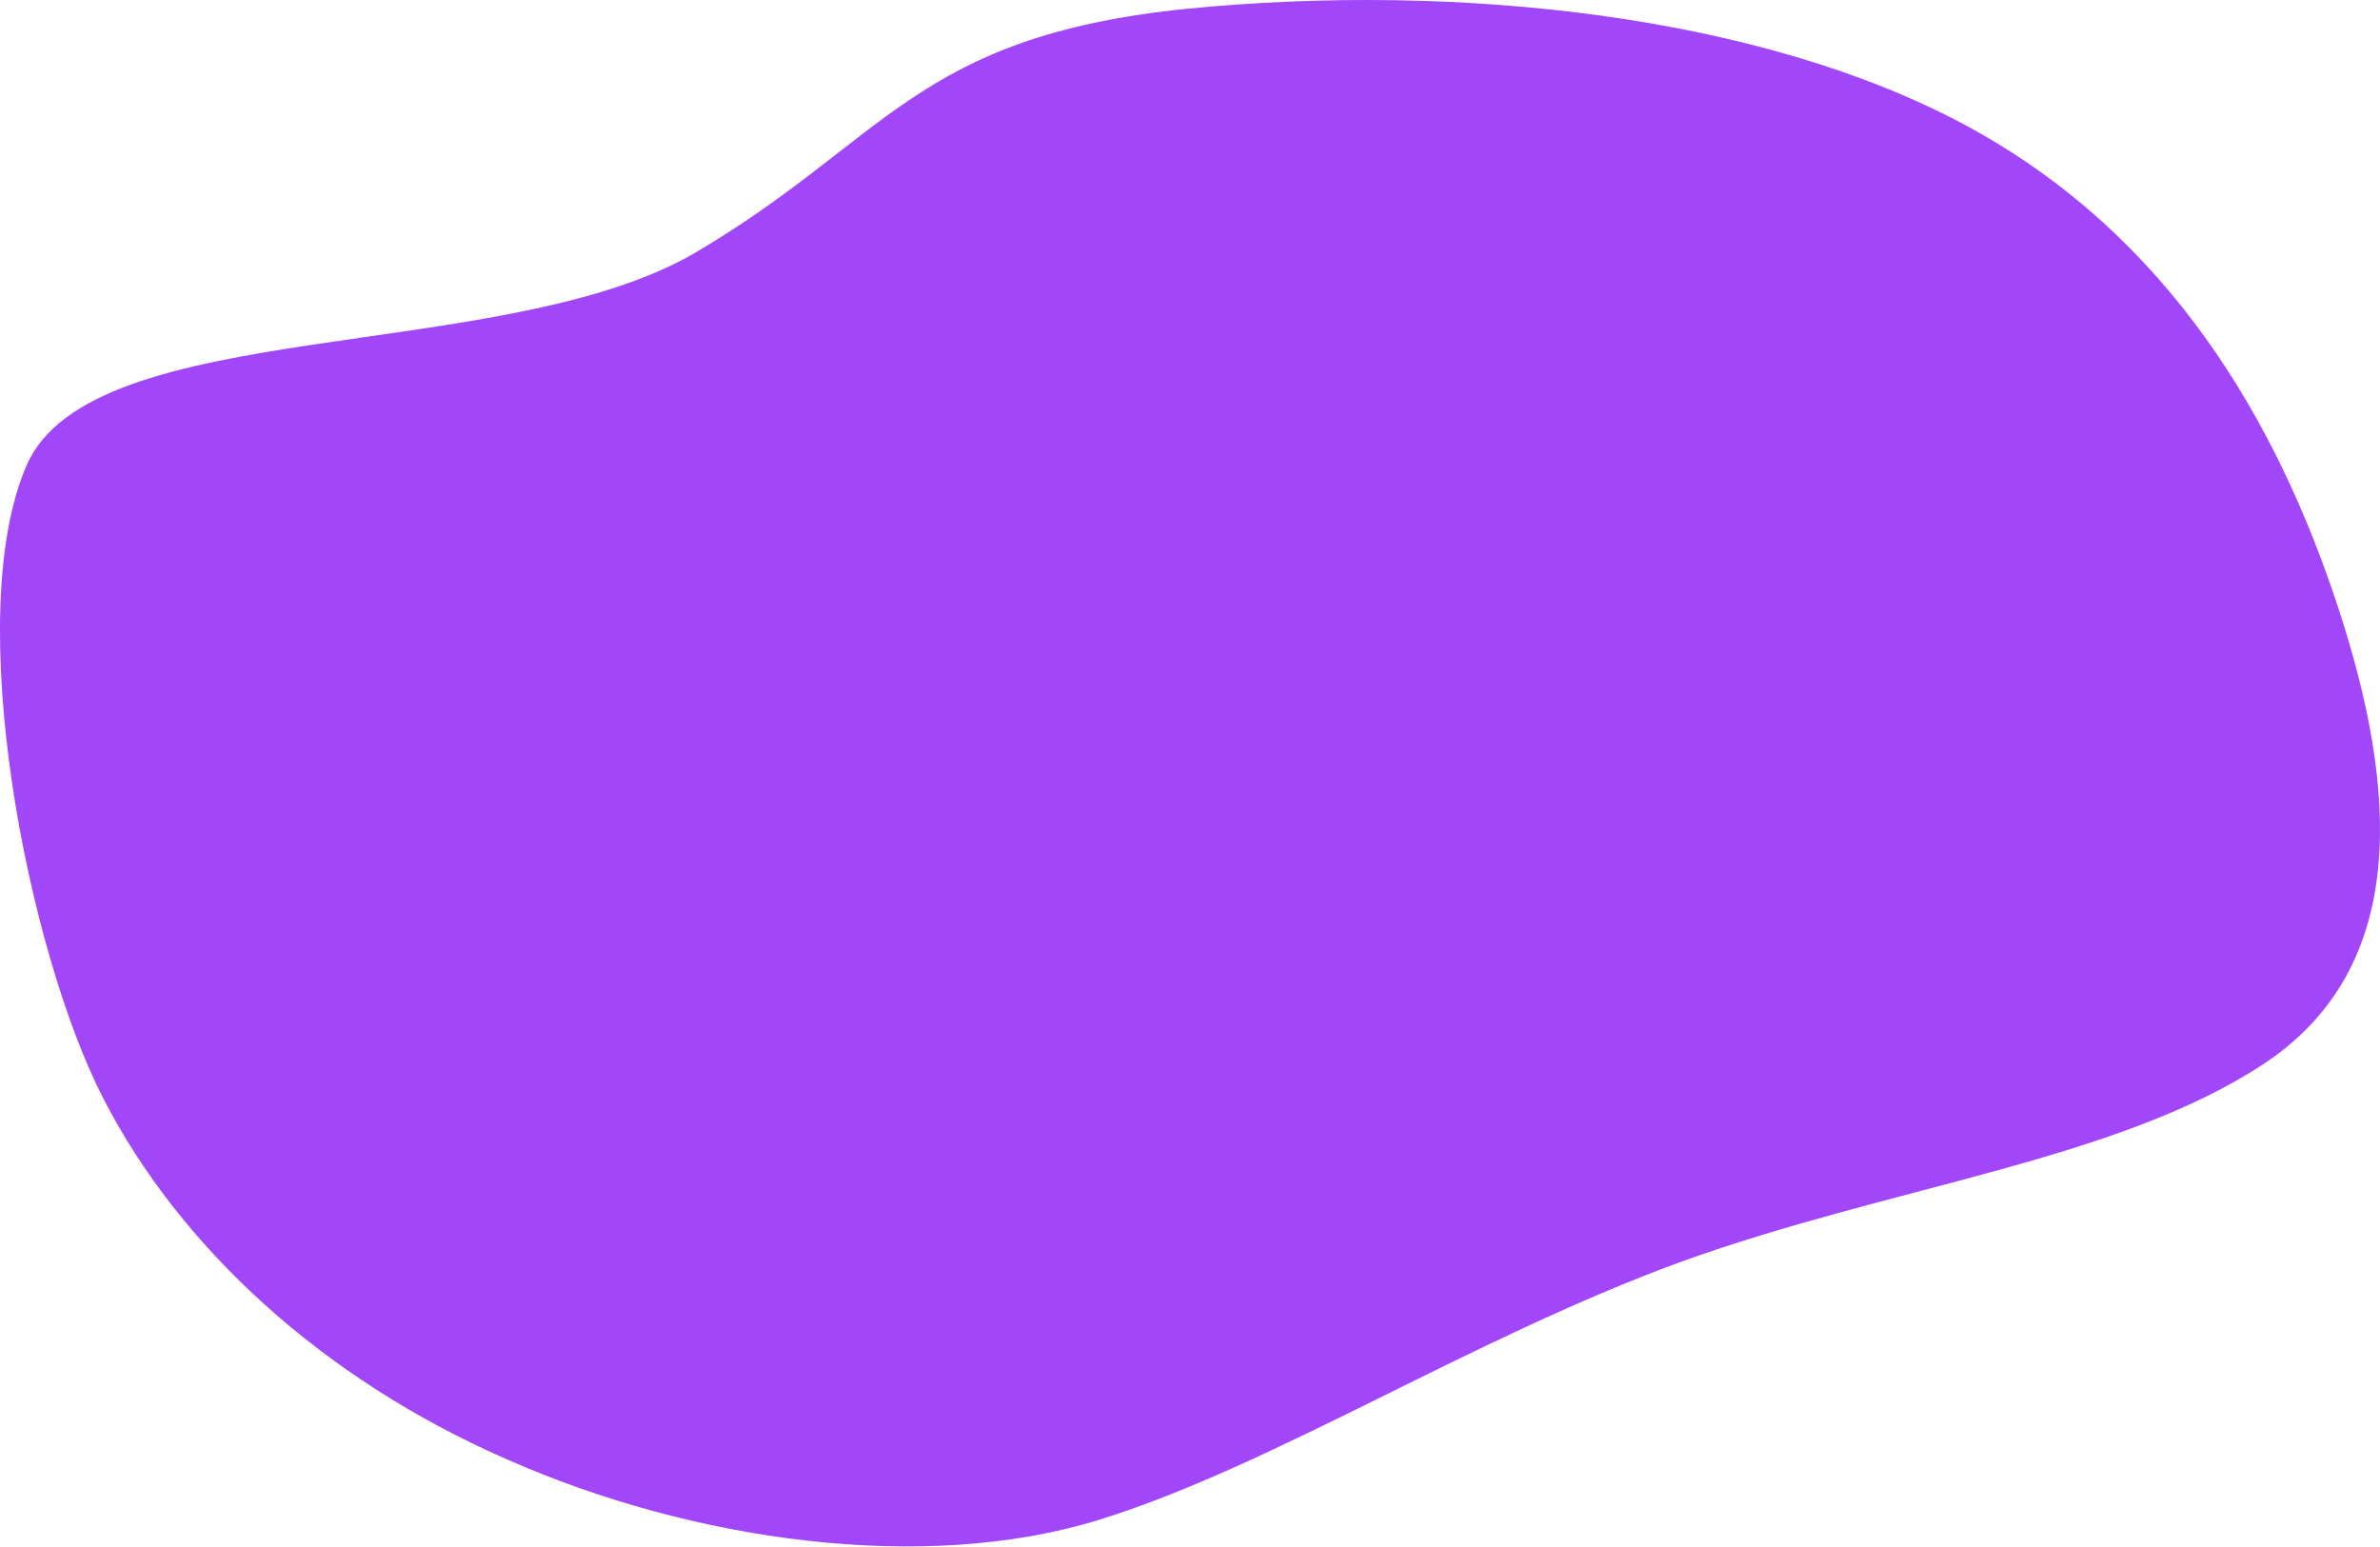
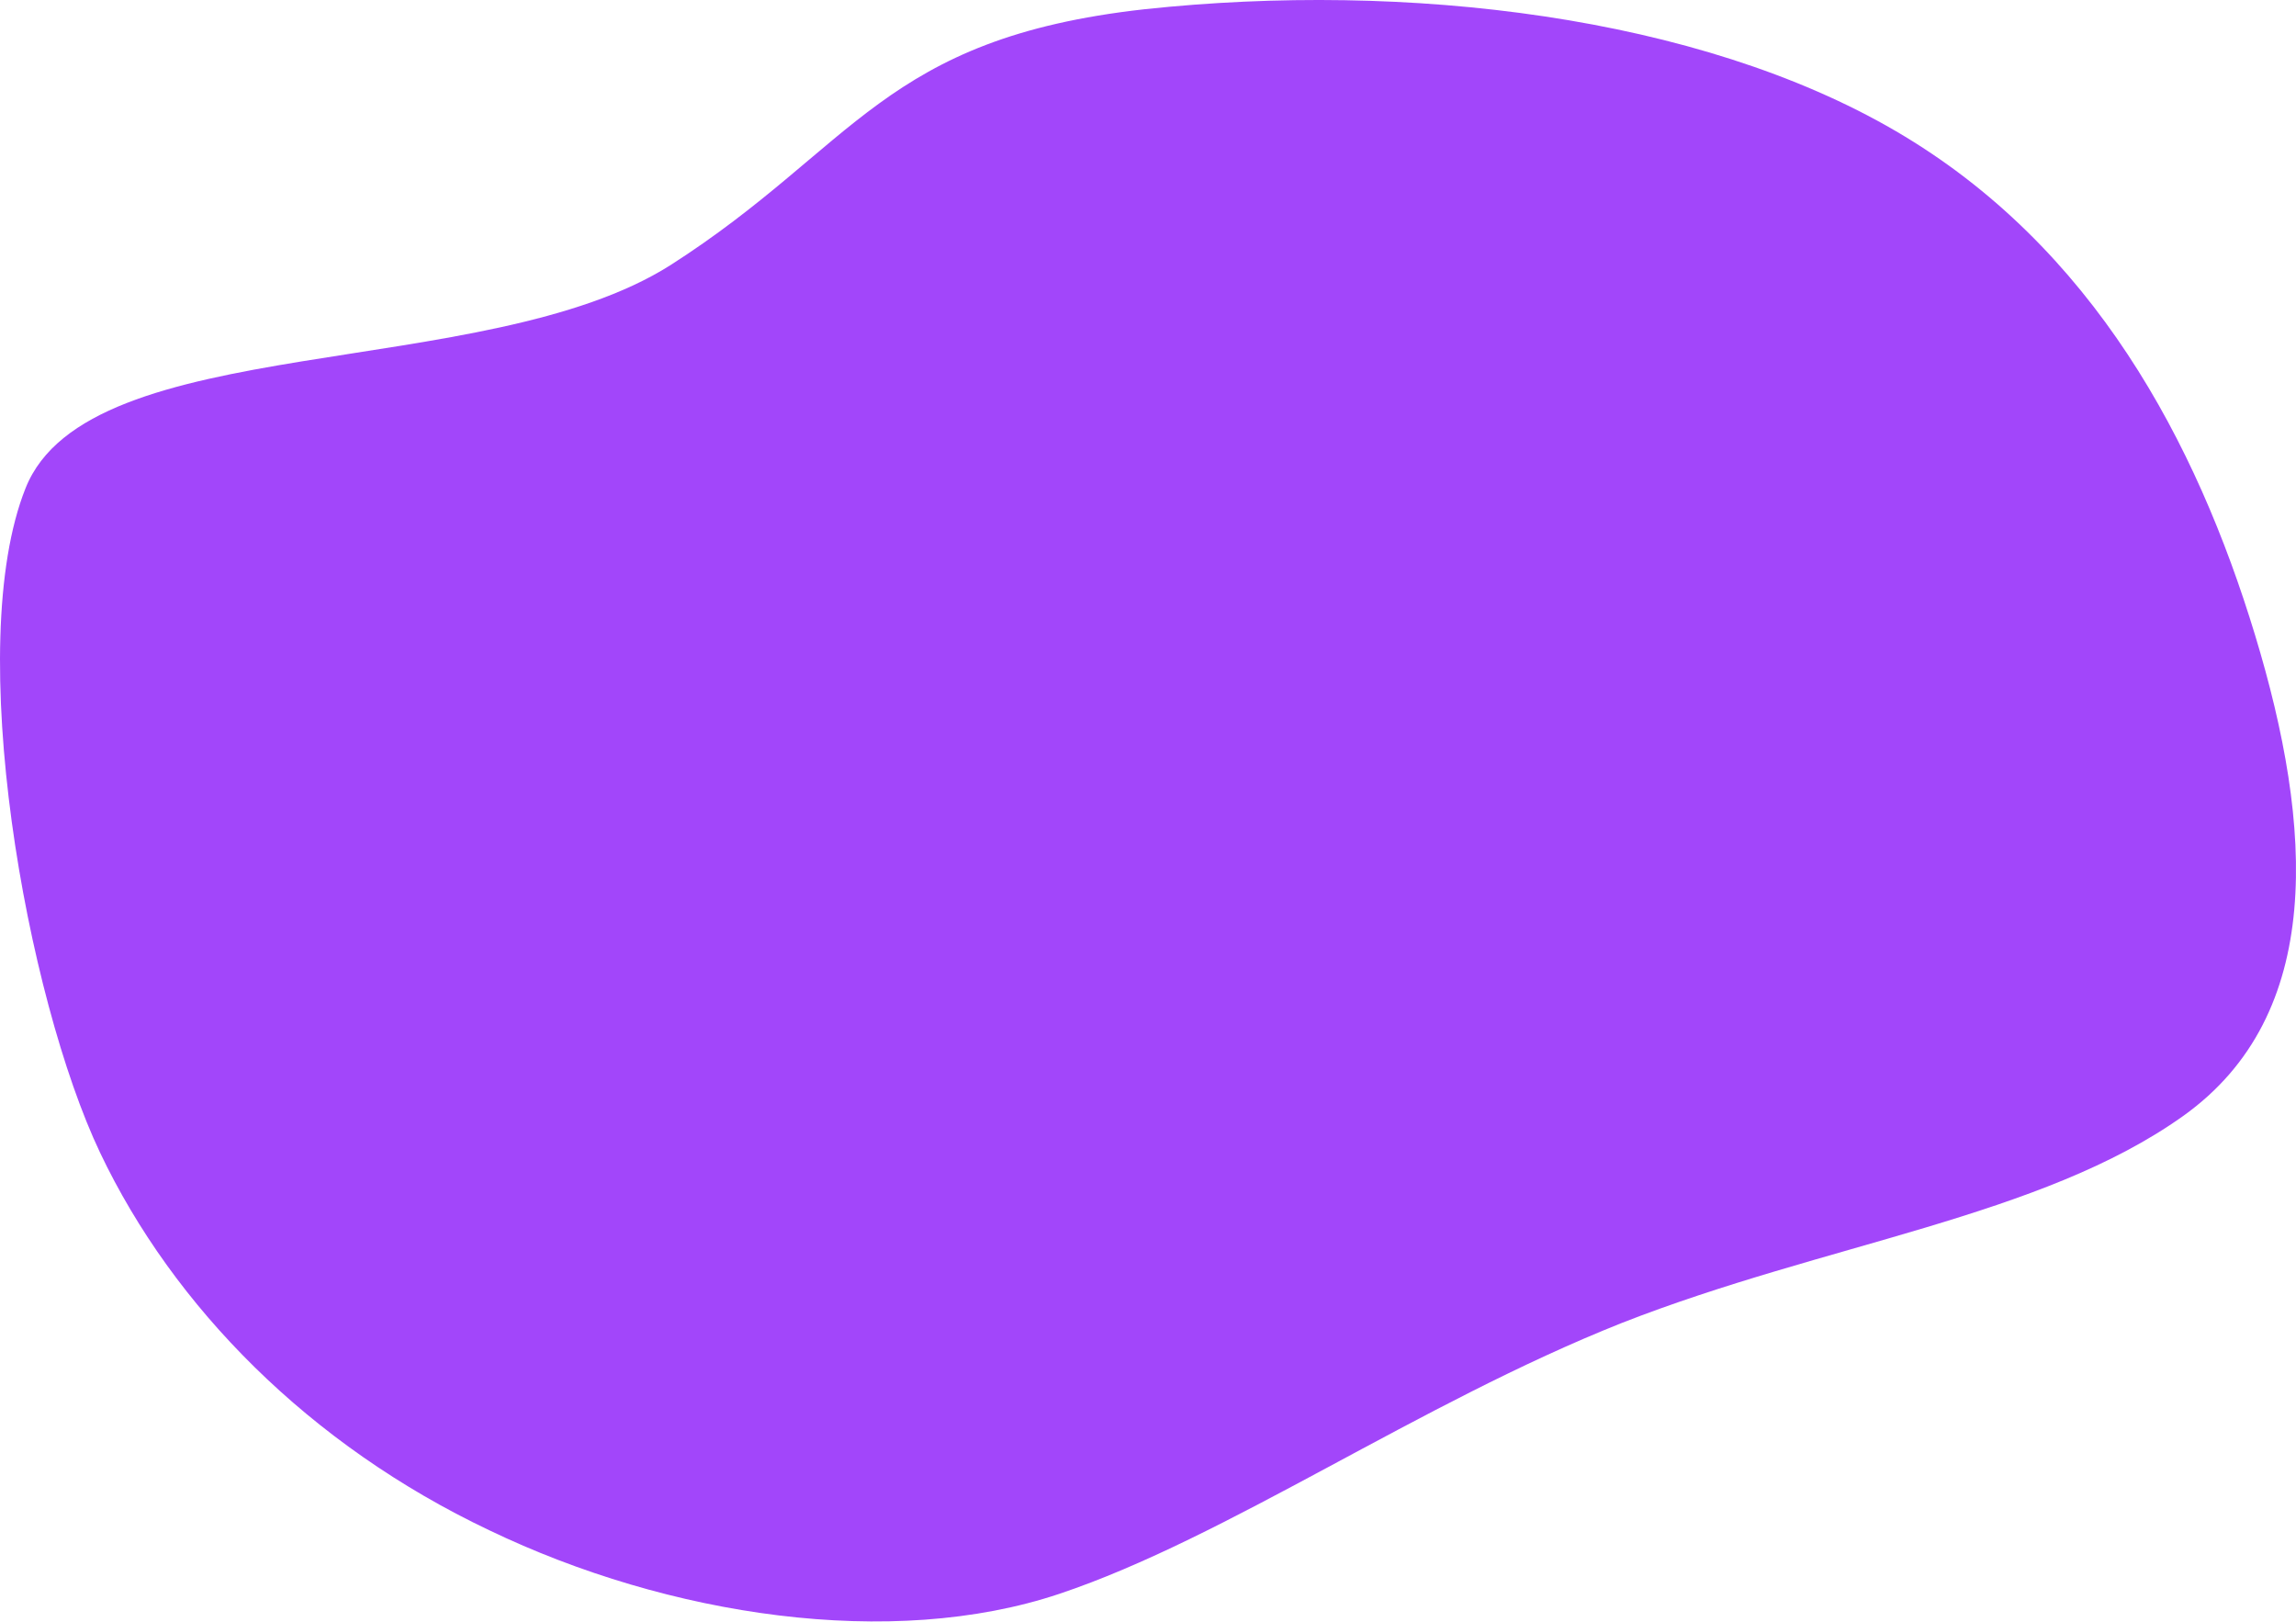
- <svg xmlns="http://www.w3.org/2000/svg" width="414" height="269" viewBox="0 0 414 269" fill="none">
-   <path d="M120.868 44C87.408 63.506 15.938 54.693 4.605 81C-6.728 107.128 4.822 165.635 18.044 191.226C31.266 216.817 55.821 239.724 88.201 253.861C120.581 268.178 160.787 273.725 191.008 264.42C221.23 255.114 255.679 232.922 292.377 219.5C329.075 206.257 368.02 201.964 393.654 185.142C419.288 168.32 417.13 137.181 406.606 105.327C396.083 73.472 377.464 40.902 341.846 21.754C306.228 2.605 253.61 -3.121 206.389 1.532C159.168 6.364 154.327 24.315 120.868 44Z" fill="#A246FA" />
+ <svg xmlns="http://www.w3.org/2000/svg" width="211" height="149" viewBox="0 0 211 149" fill="none">
+   <path d="M61.602 24.372C44.549 35.176 8.123 30.295 2.347 44.866C-3.429 59.338 2.458 91.746 9.197 105.921C15.935 120.096 28.45 132.784 44.953 140.615C61.456 148.545 81.947 151.617 97.35 146.463C112.752 141.308 130.31 129.016 149.013 121.582C167.717 114.247 187.566 111.868 200.63 102.551C213.695 93.233 212.595 75.985 207.232 58.341C201.868 40.697 192.379 22.656 174.226 12.05C156.073 1.443 129.255 -1.729 105.189 0.848C81.122 3.525 78.655 13.468 61.602 24.372Z" fill="#A246FA" />
</svg>
